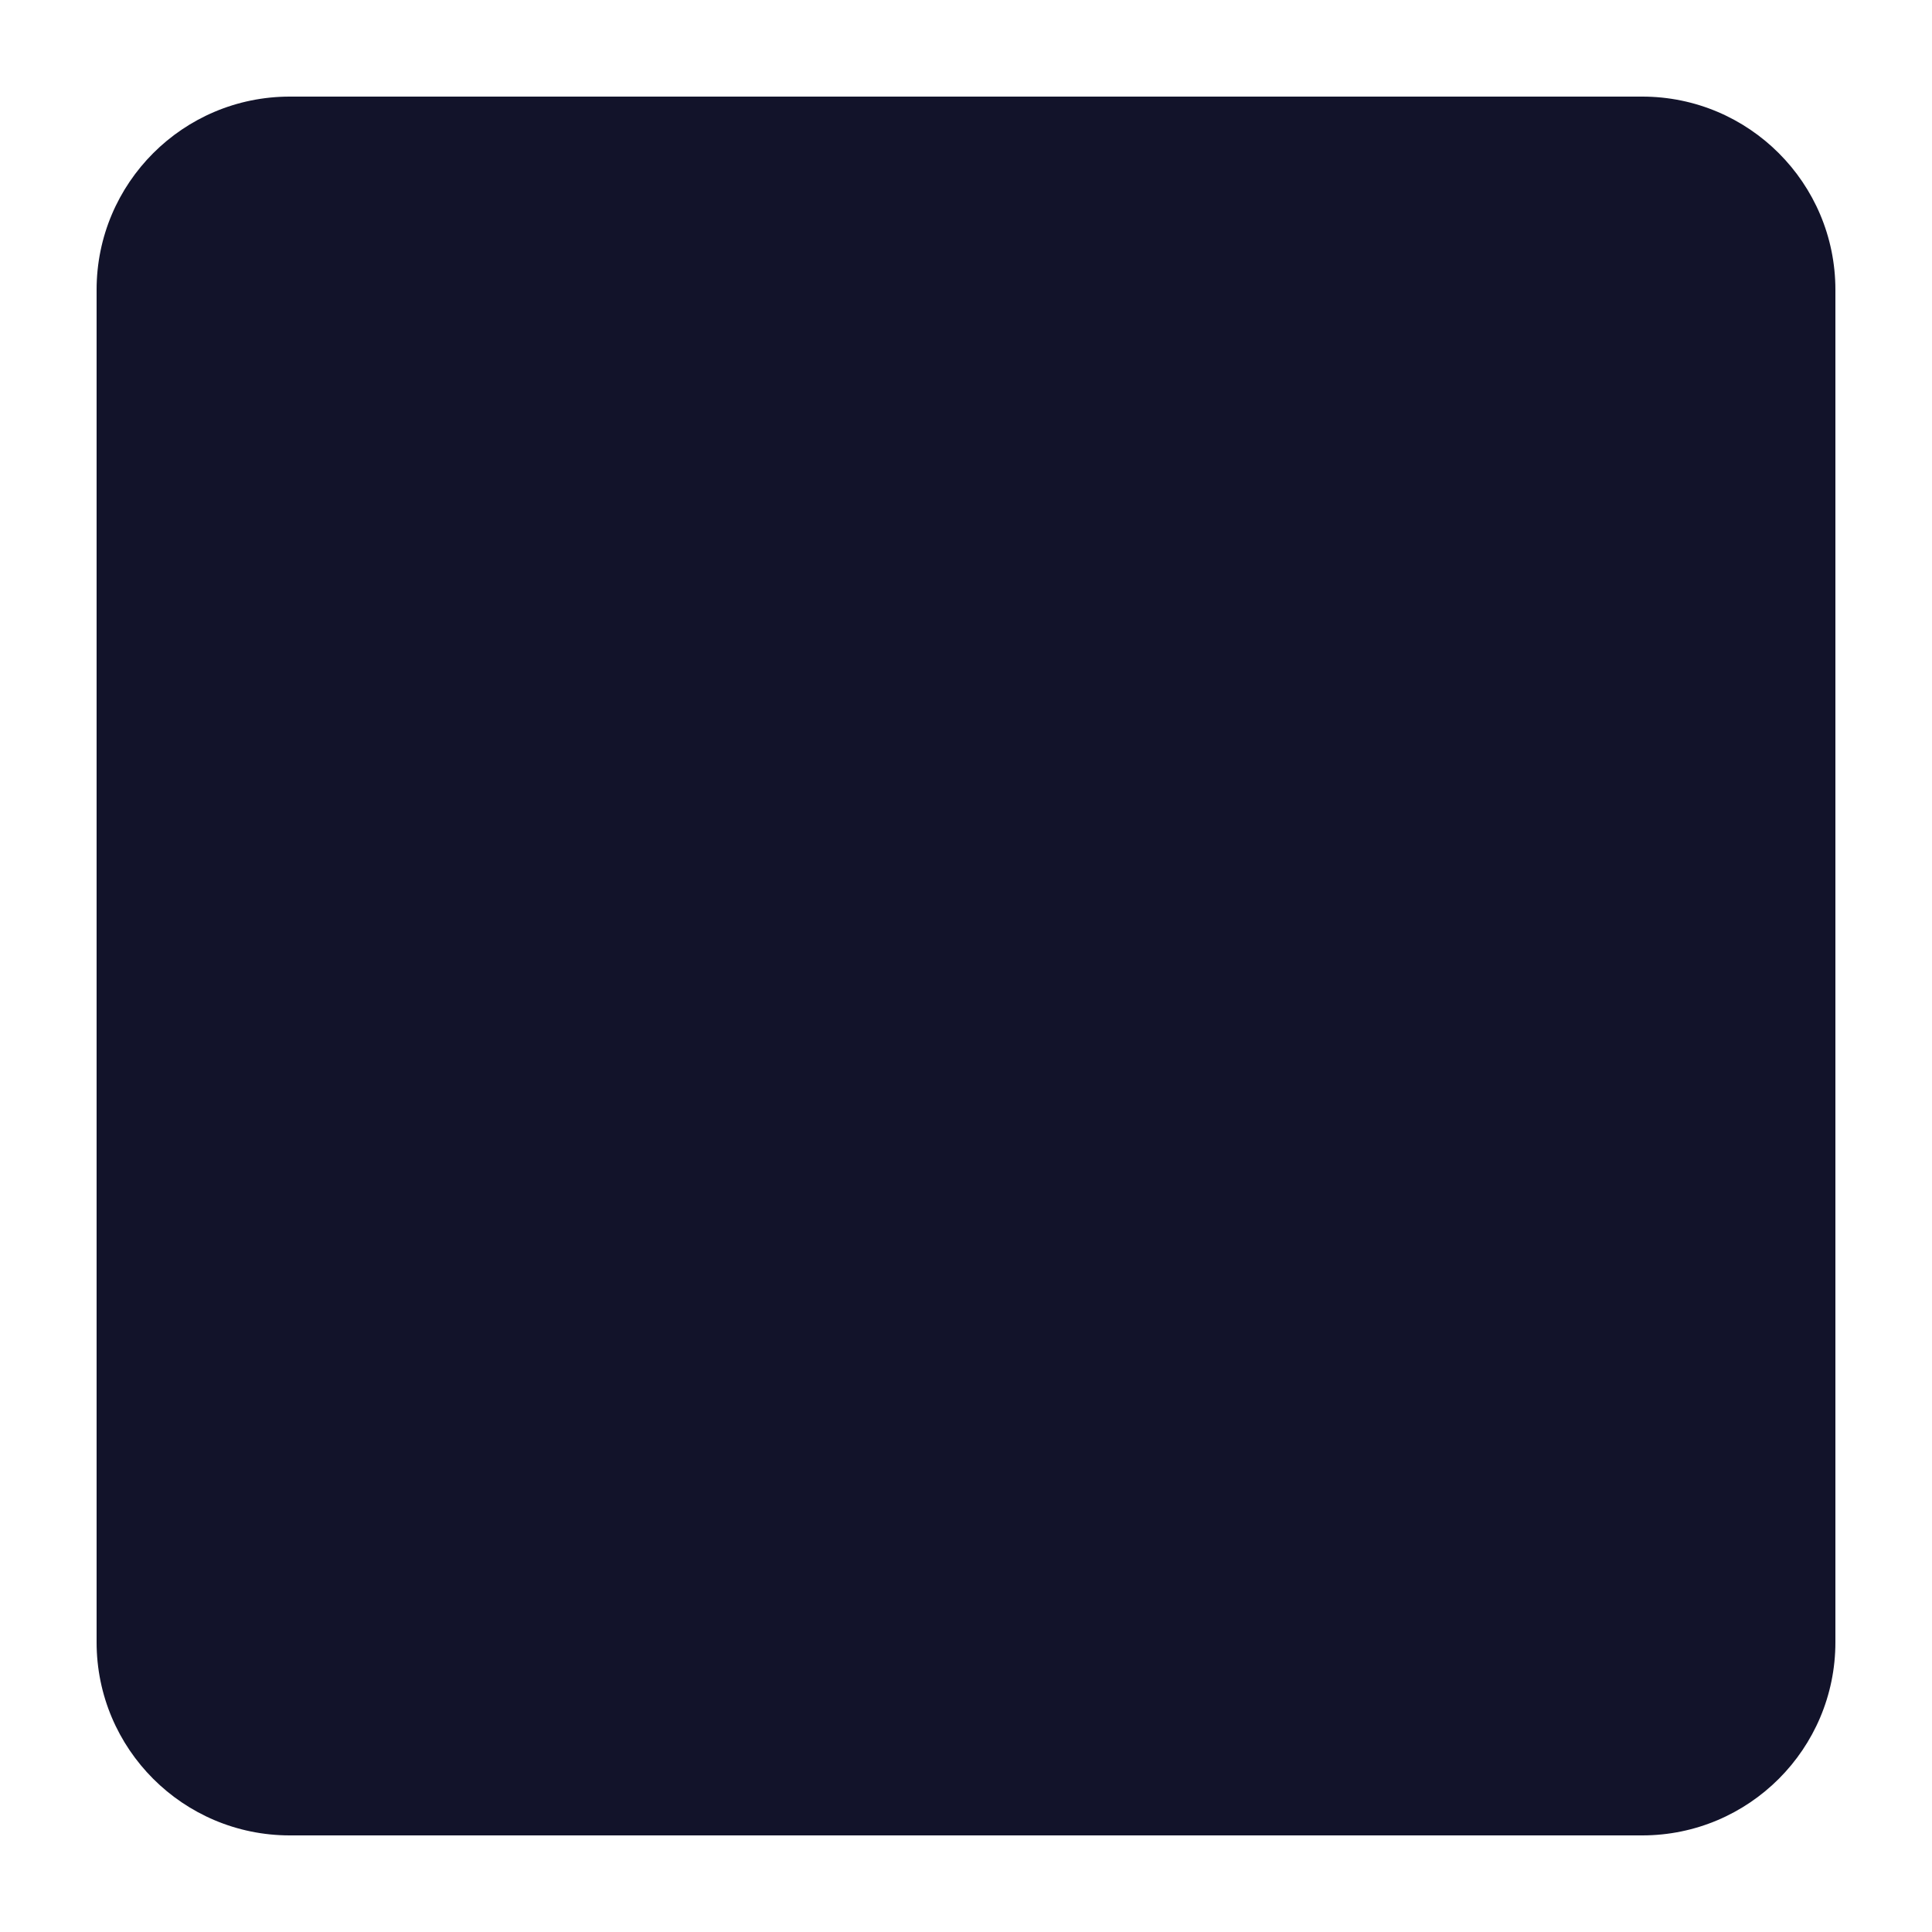
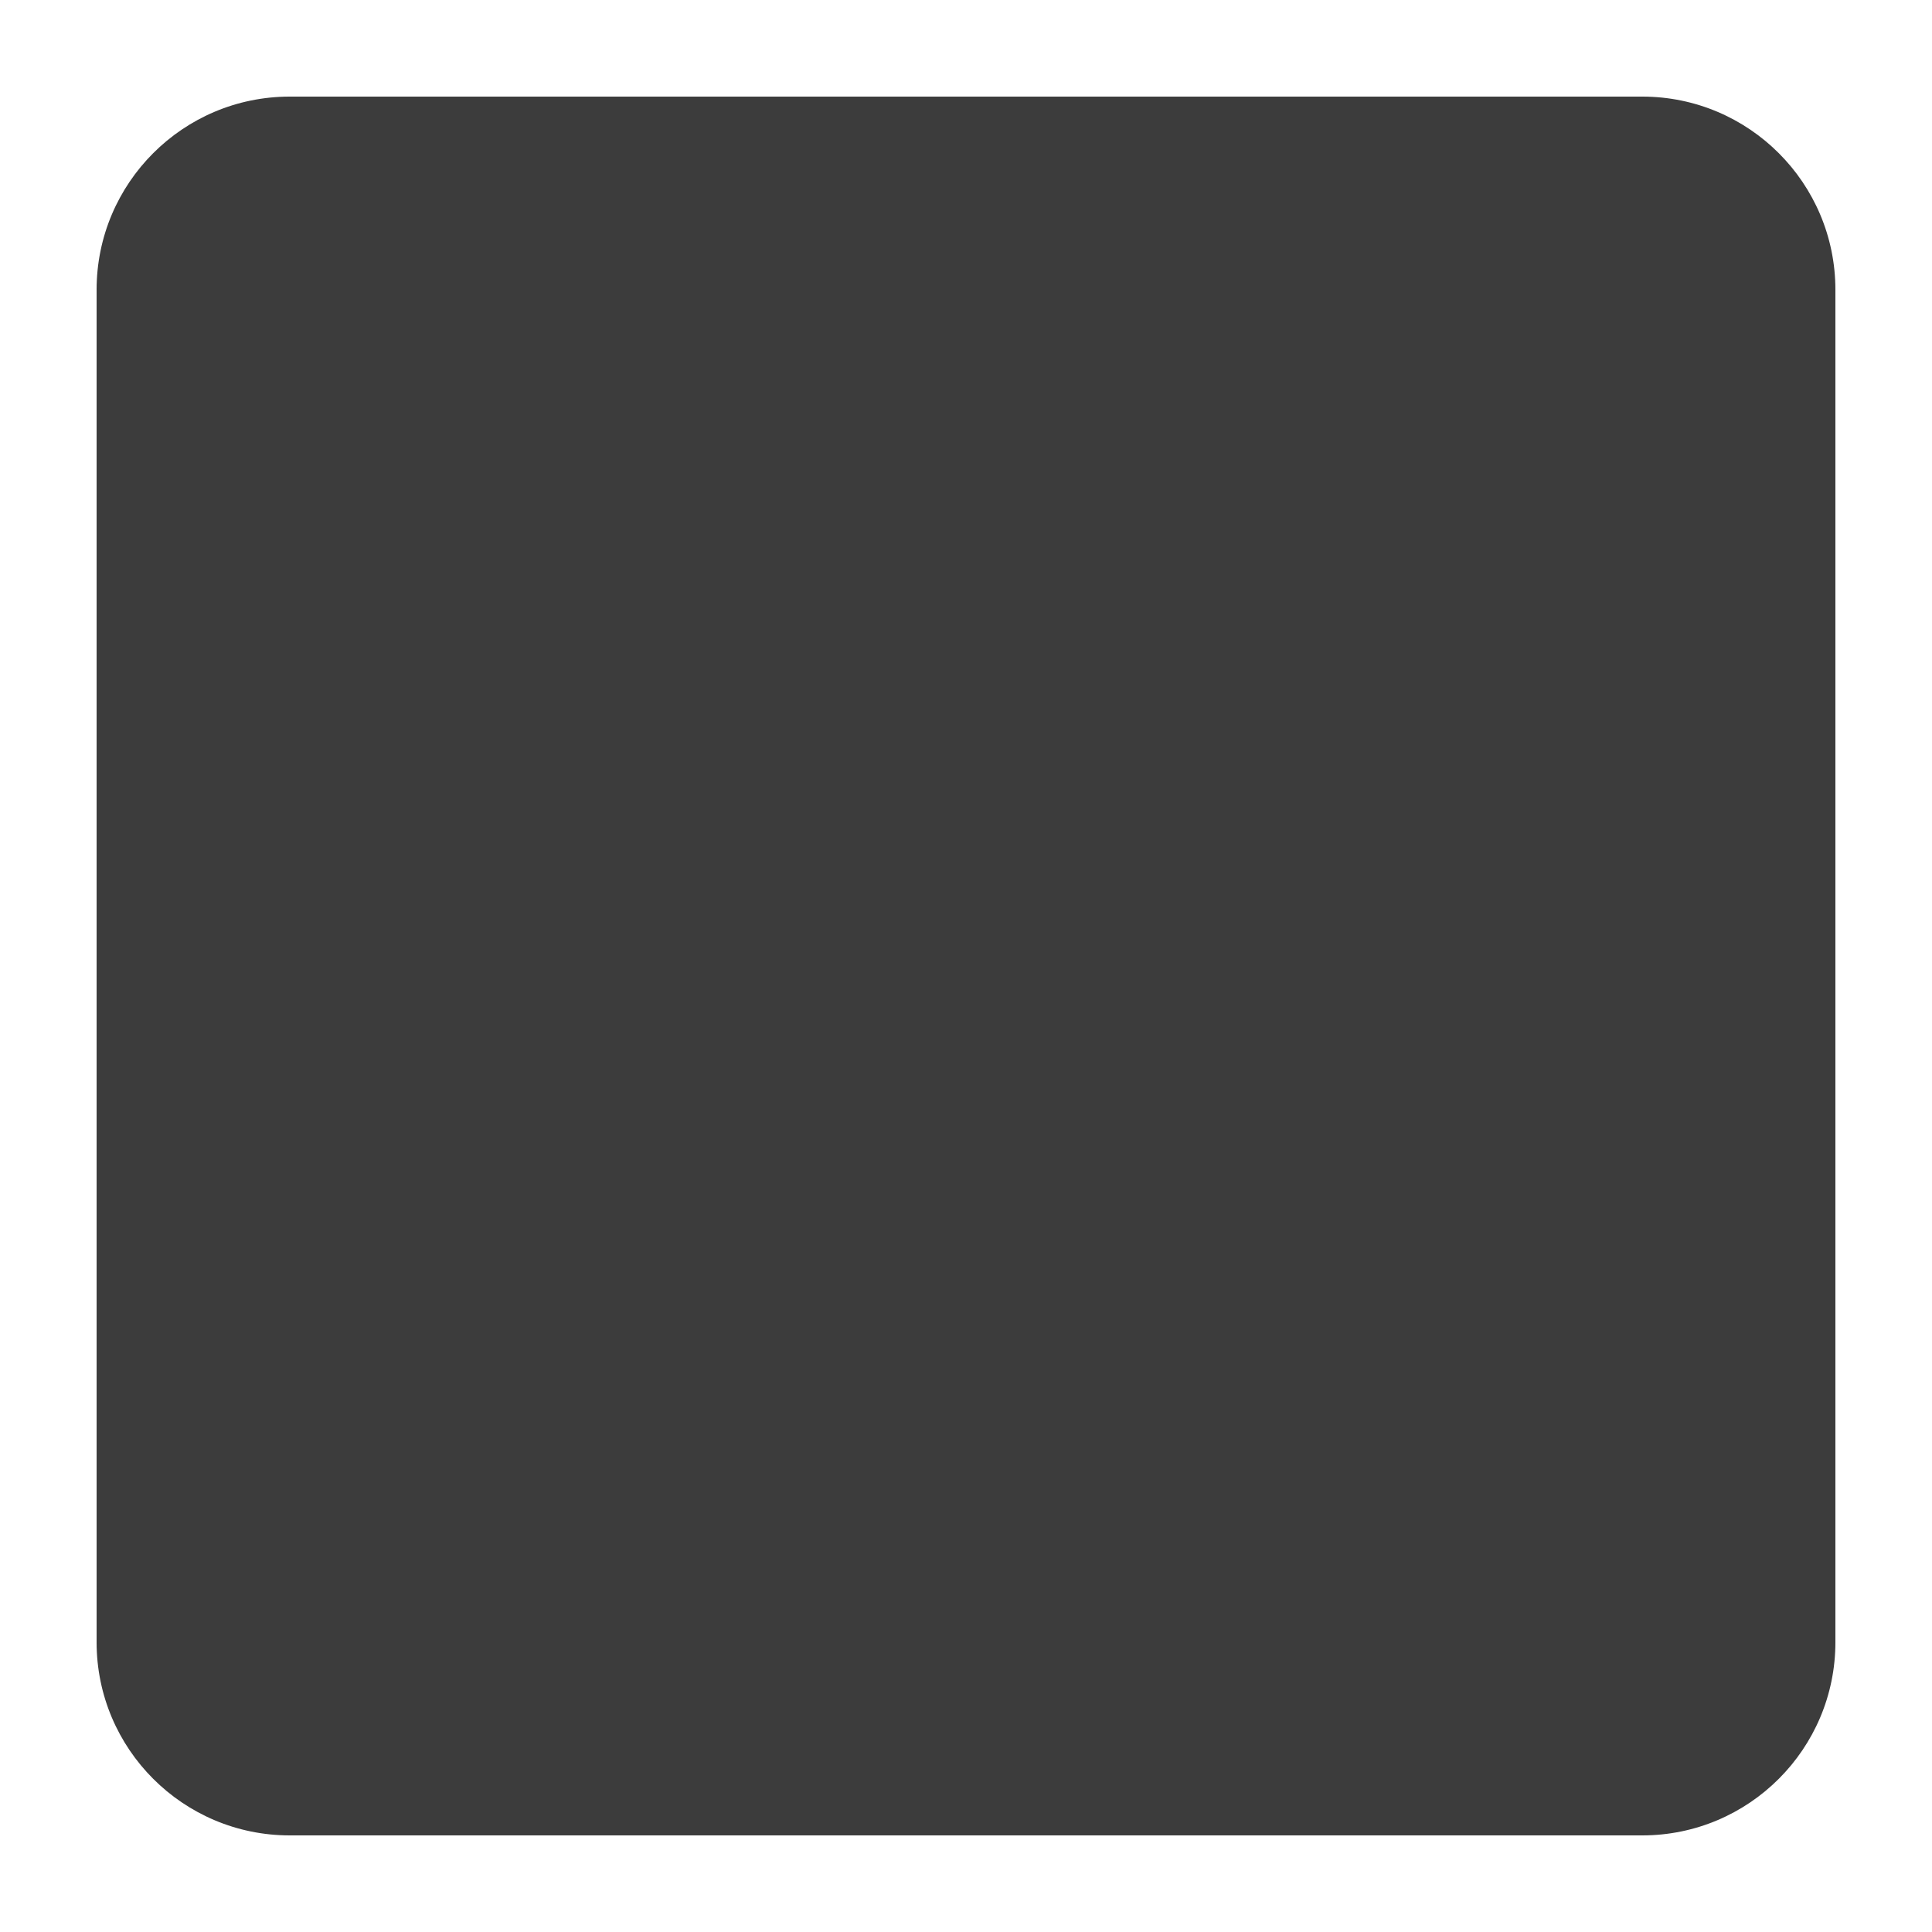
<svg xmlns="http://www.w3.org/2000/svg" width="40" height="40" version="1.1" viewBox="0 0 40 40">
-   <rect x="2" y="2" width="36" height="36" rx="4" ry="4" fill="#12132a" stroke-linecap="round" stroke-linejoin="round" stroke-width="2" style="paint-order:stroke fill markers" />
+   <rect x="2" y="2" width="36" height="36" rx="4" ry="4" fill="#3c3c3c" stroke-linecap="round" stroke-linejoin="round" stroke-width="2" style="paint-order:stroke fill markers" />
</svg>
